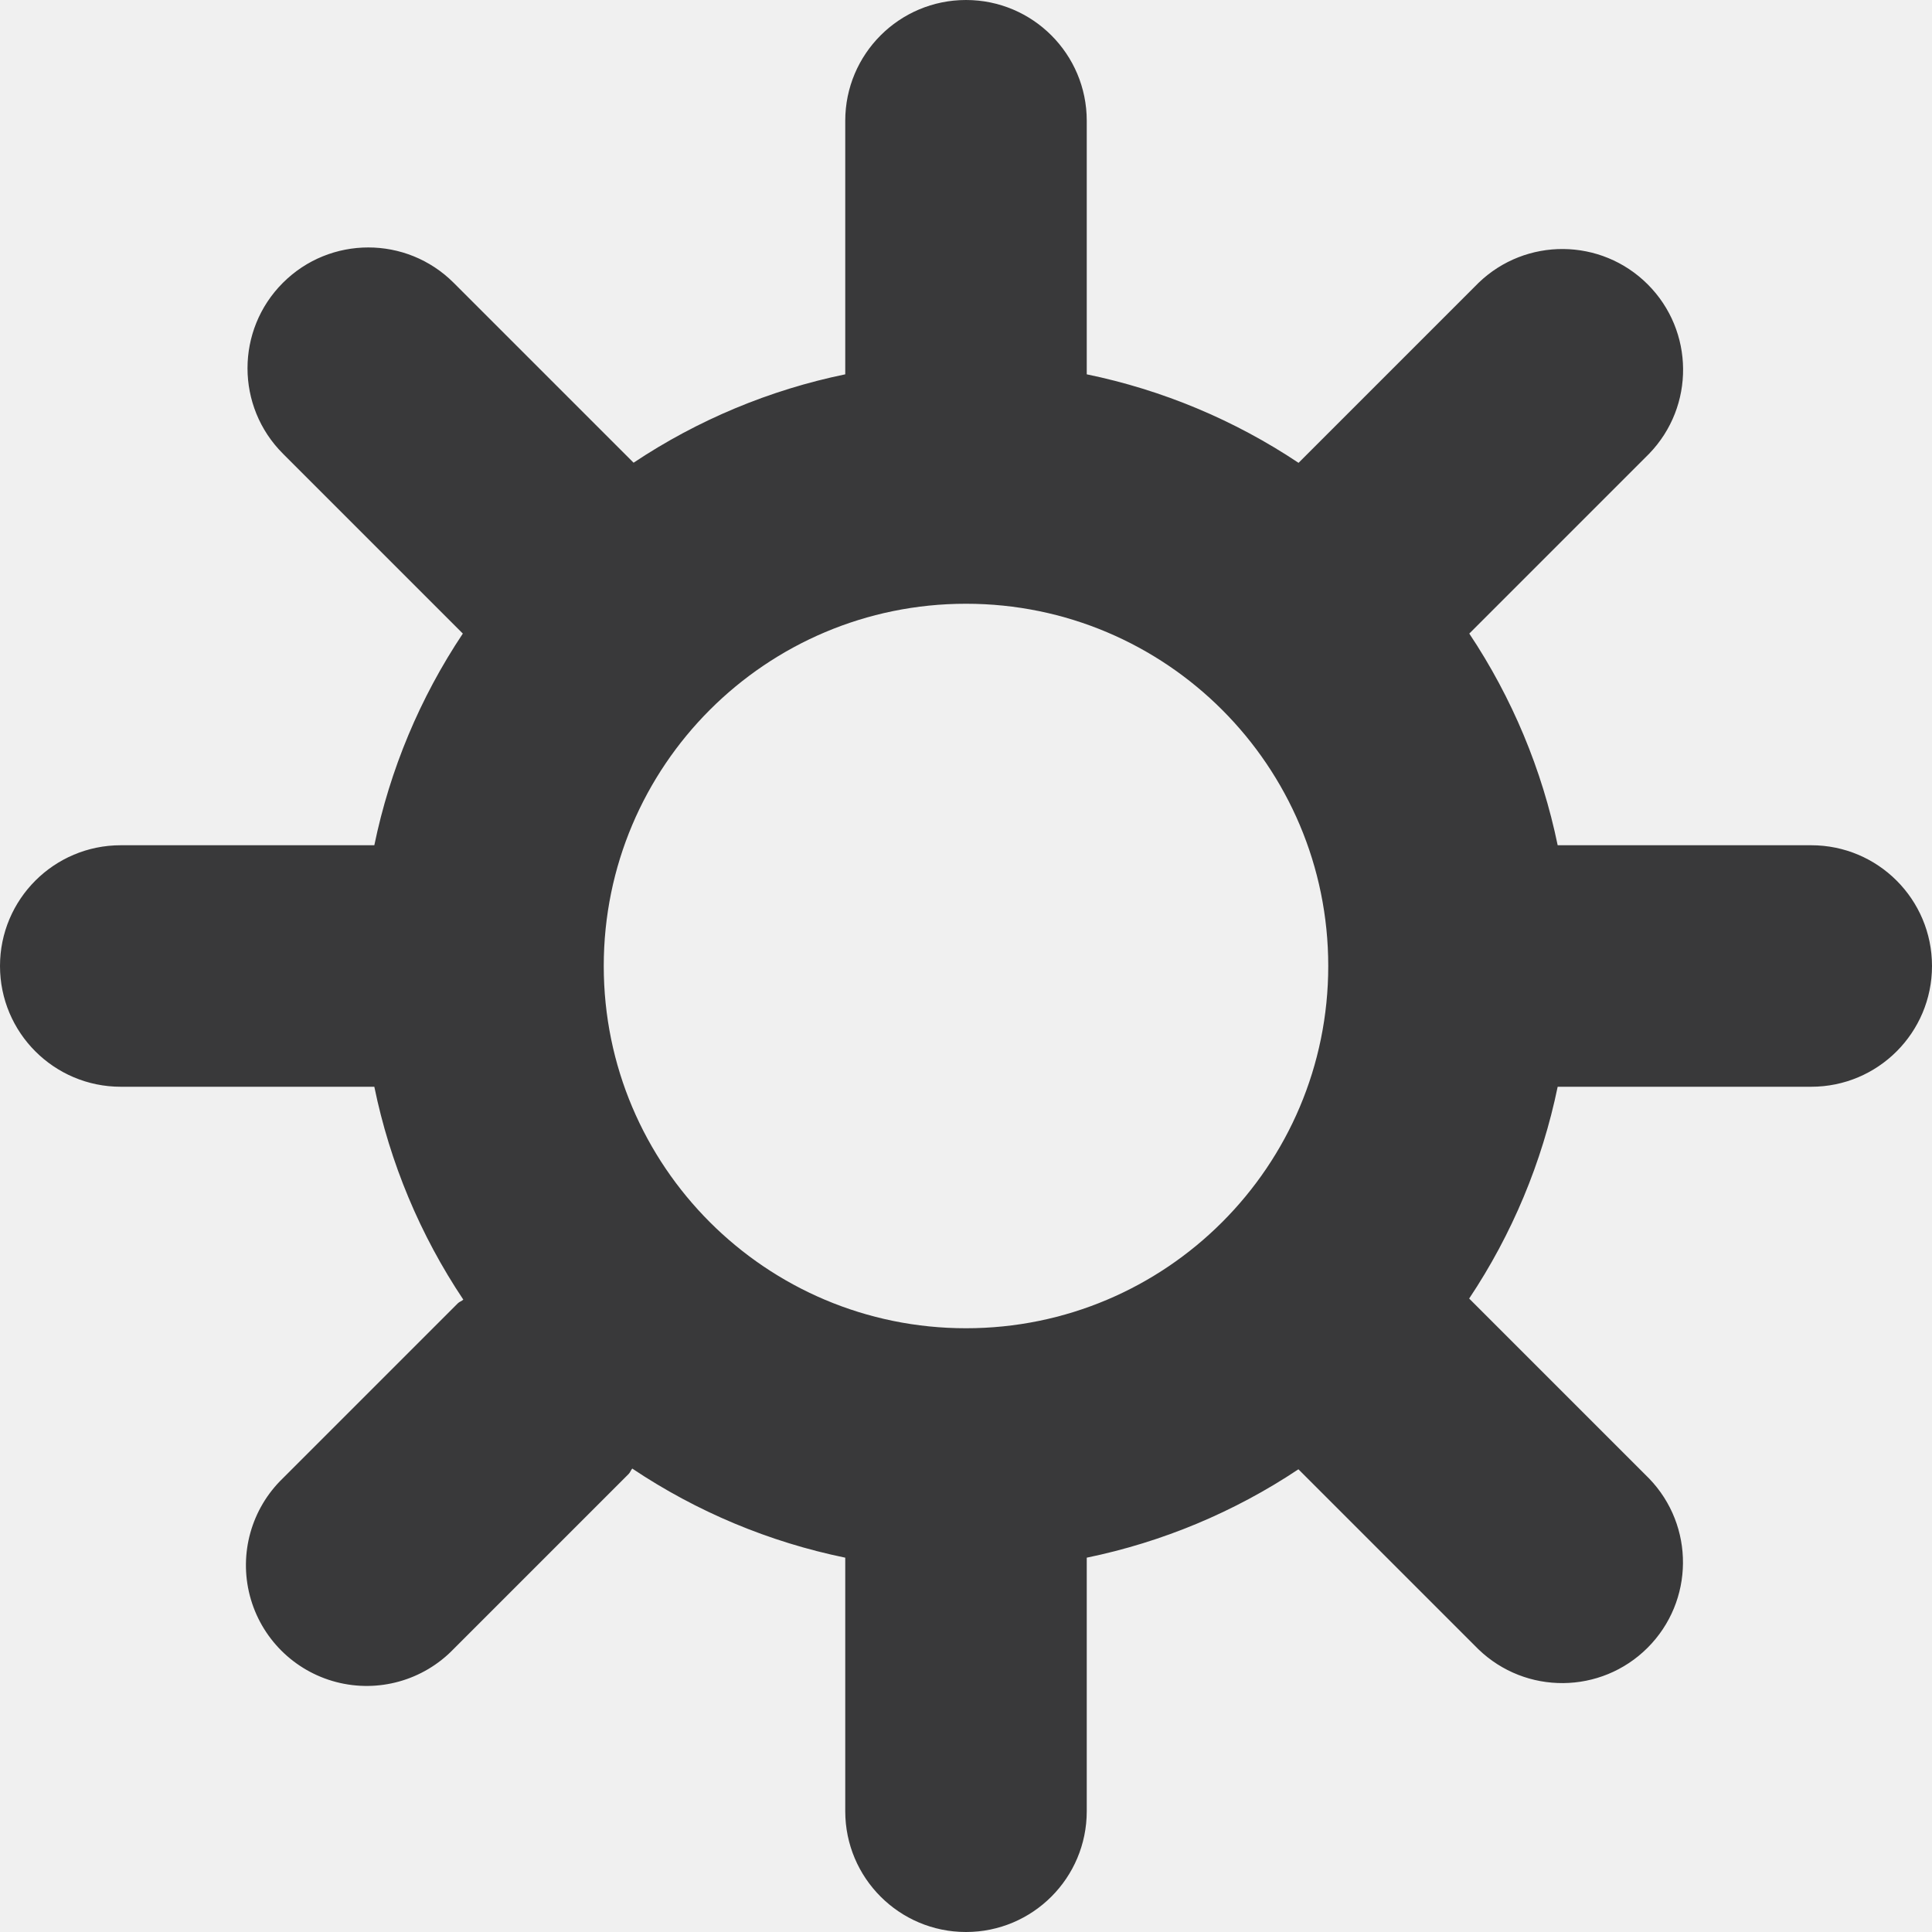
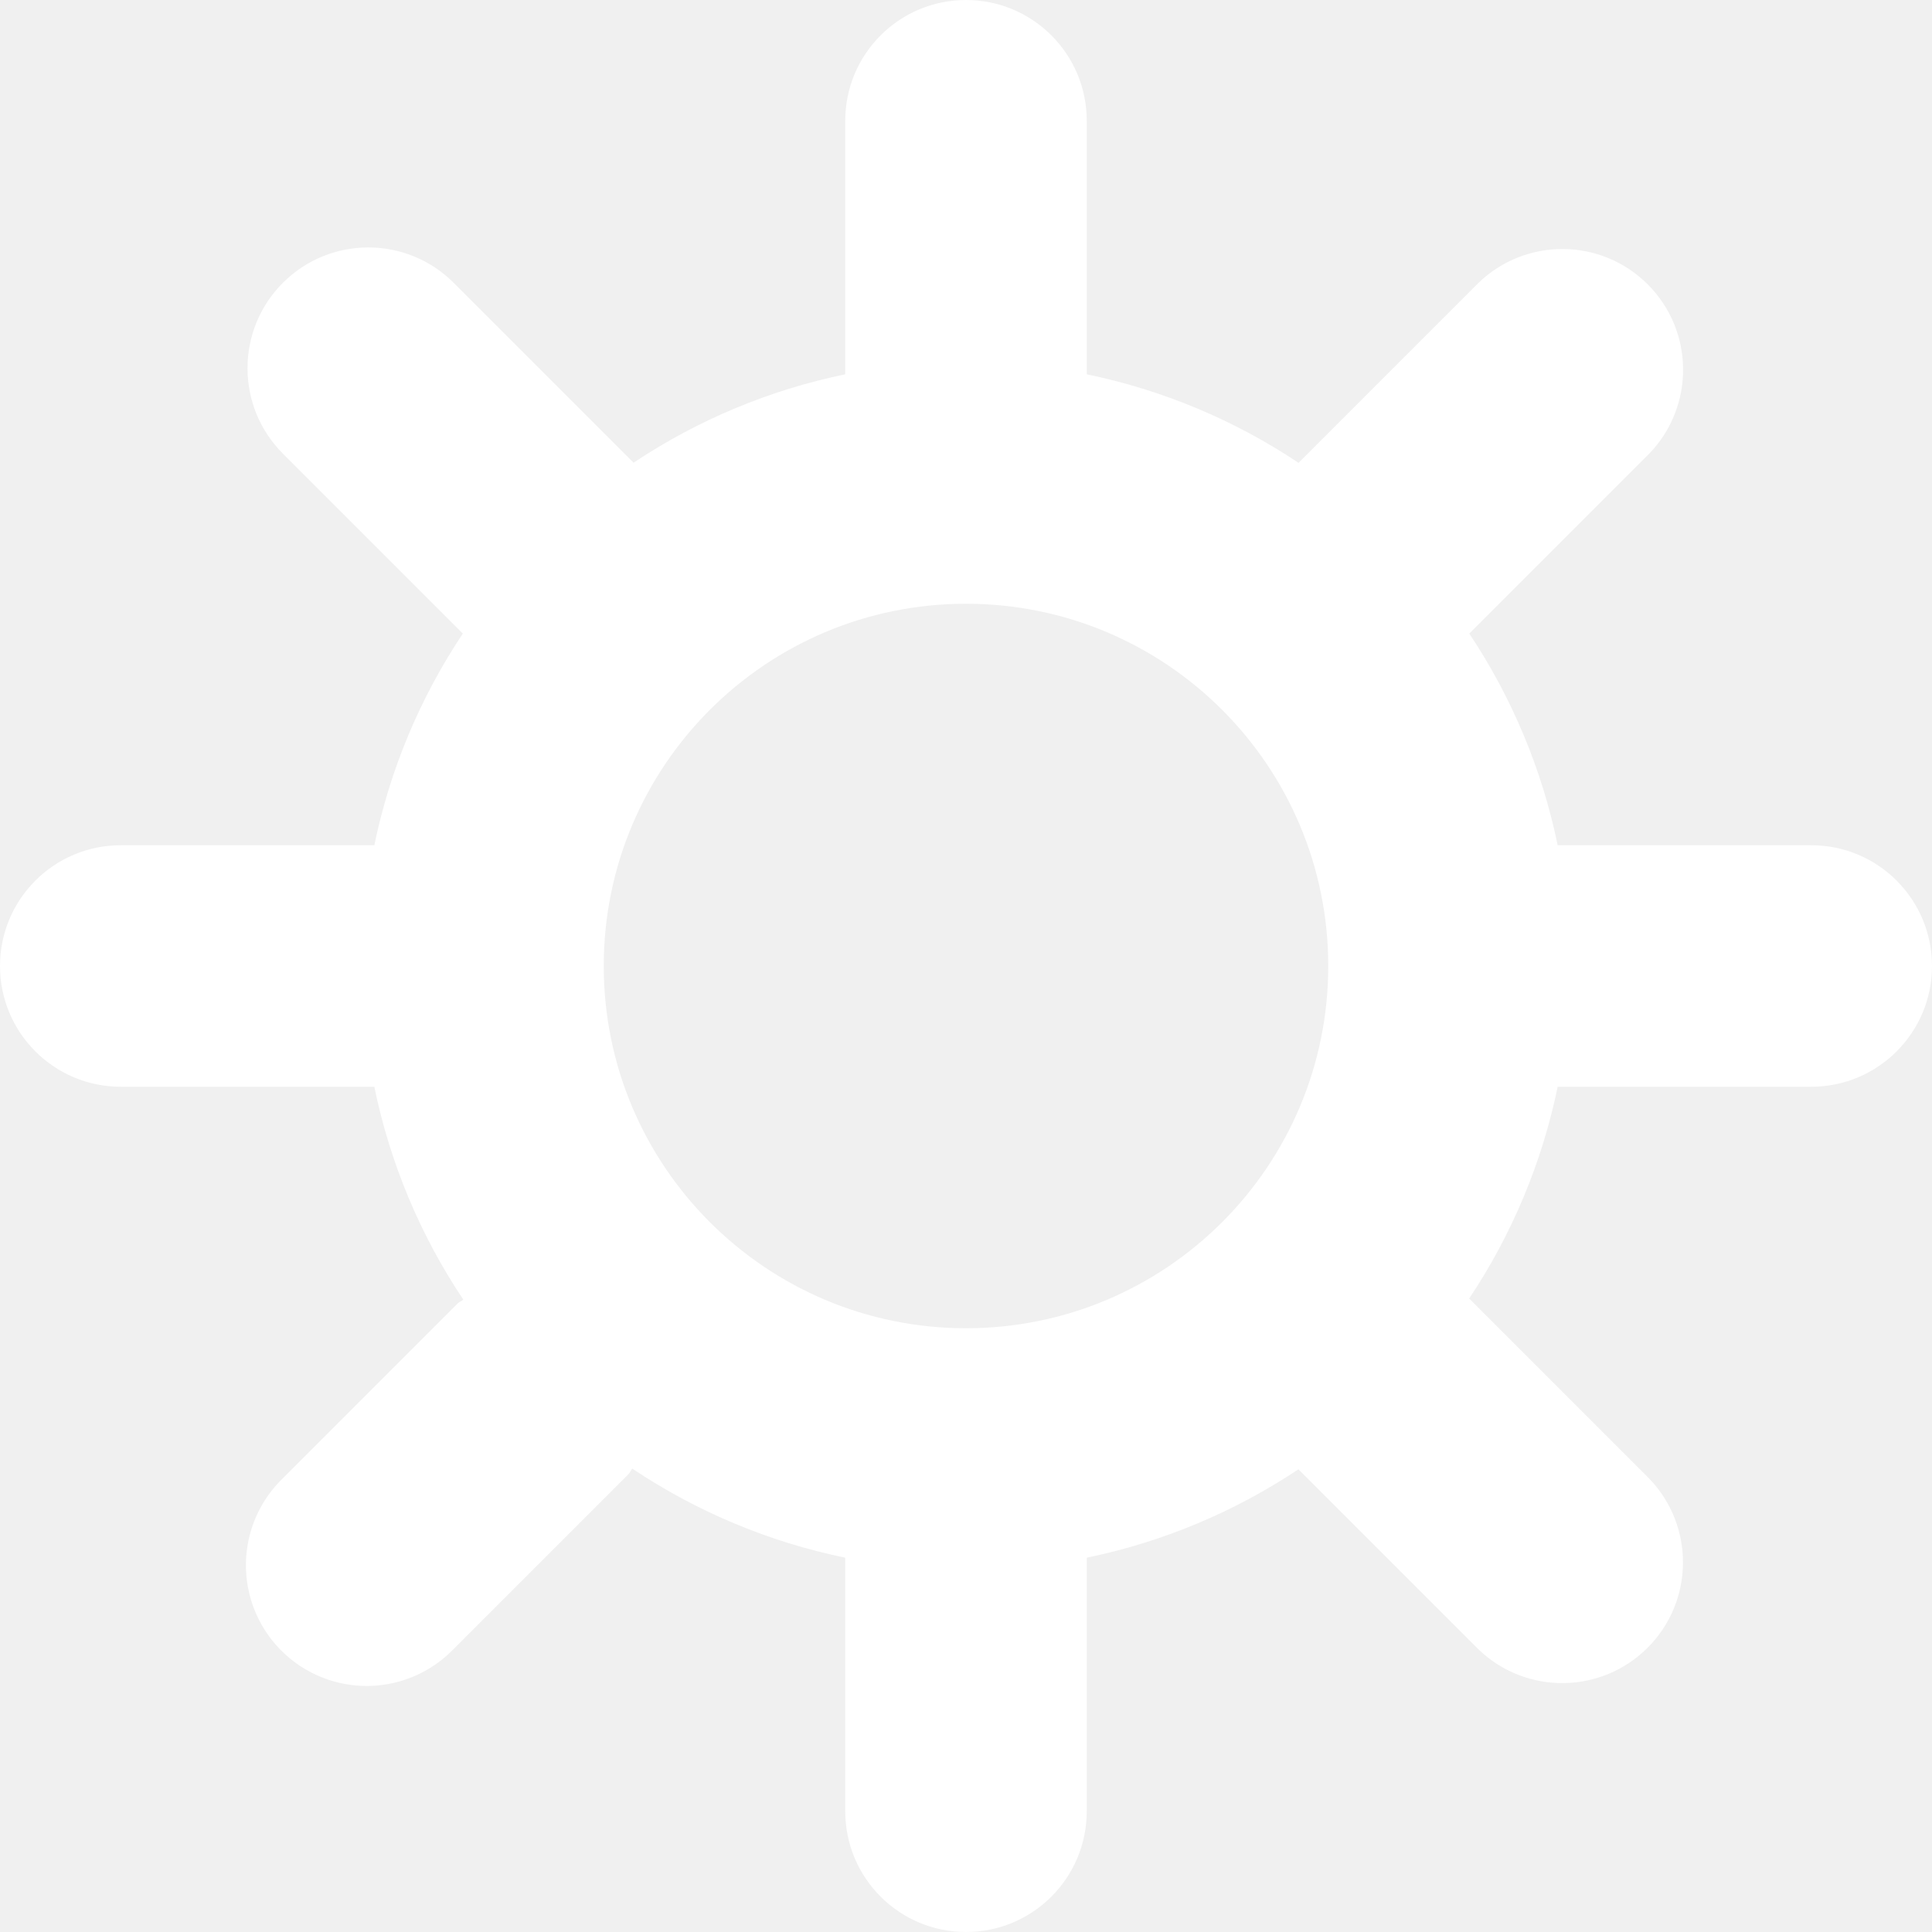
<svg xmlns="http://www.w3.org/2000/svg" width="16" height="16" viewBox="0 0 16 16">
-   <path fill="#0C0C0D" fill-opacity=".8" d="M15 7h-2.1a4.967 4.967 0 0 0-.732-1.753l1.49-1.49a1 1 0 0 0-1.414-1.414l-1.49 1.49A4.968 4.968 0 0 0 9 3.1V1a1 1 0 0 0-2 0v2.1a4.968 4.968 0 0 0-1.753.732l-1.49-1.49a1 1 0 0 0-1.414 1.415l1.49 1.49A4.967 4.967 0 0 0 3.1 7H1a1 1 0 0 0 0 2h2.1a4.968 4.968 0 0 0 .737 1.763c-.014.013-.032.017-.045.03l-1.45 1.45a1 1 0 1 0 1.414 1.414l1.45-1.45c.013-.013.018-.031.03-.045A4.968 4.968 0 0 0 7 12.9V15a1 1 0 0 0 2 0v-2.1a4.968 4.968 0 0 0 1.753-.732l1.49 1.49a1 1 0 0 0 1.414-1.414l-1.49-1.49A4.967 4.967 0 0 0 12.9 9H15a1 1 0 0 0 0-2zM5 8a3 3 0 1 1 3 3 3 3 0 0 1-3-3z" />
+   <path fill="#fff" d="M15 7h-2.1a4.967 4.967 0 0 0-.732-1.753l1.49-1.49a1 1 0 0 0-1.414-1.414l-1.49 1.49A4.968 4.968 0 0 0 9 3.1V1a1 1 0 0 0-2 0v2.1a4.968 4.968 0 0 0-1.753.732l-1.49-1.49a1 1 0 0 0-1.414 1.415l1.49 1.49A4.967 4.967 0 0 0 3.1 7H1a1 1 0 0 0 0 2h2.1a4.968 4.968 0 0 0 .737 1.763c-.014.013-.032.017-.045.03l-1.45 1.45a1 1 0 1 0 1.414 1.414l1.45-1.45c.013-.013.018-.031.03-.045A4.968 4.968 0 0 0 7 12.9V15a1 1 0 0 0 2 0v-2.1a4.968 4.968 0 0 0 1.753-.732l1.49 1.49a1 1 0 0 0 1.414-1.414l-1.49-1.49A4.967 4.967 0 0 0 12.9 9H15a1 1 0 0 0 0-2zM5 8a3 3 0 1 1 3 3 3 3 0 0 1-3-3z" />
</svg>
